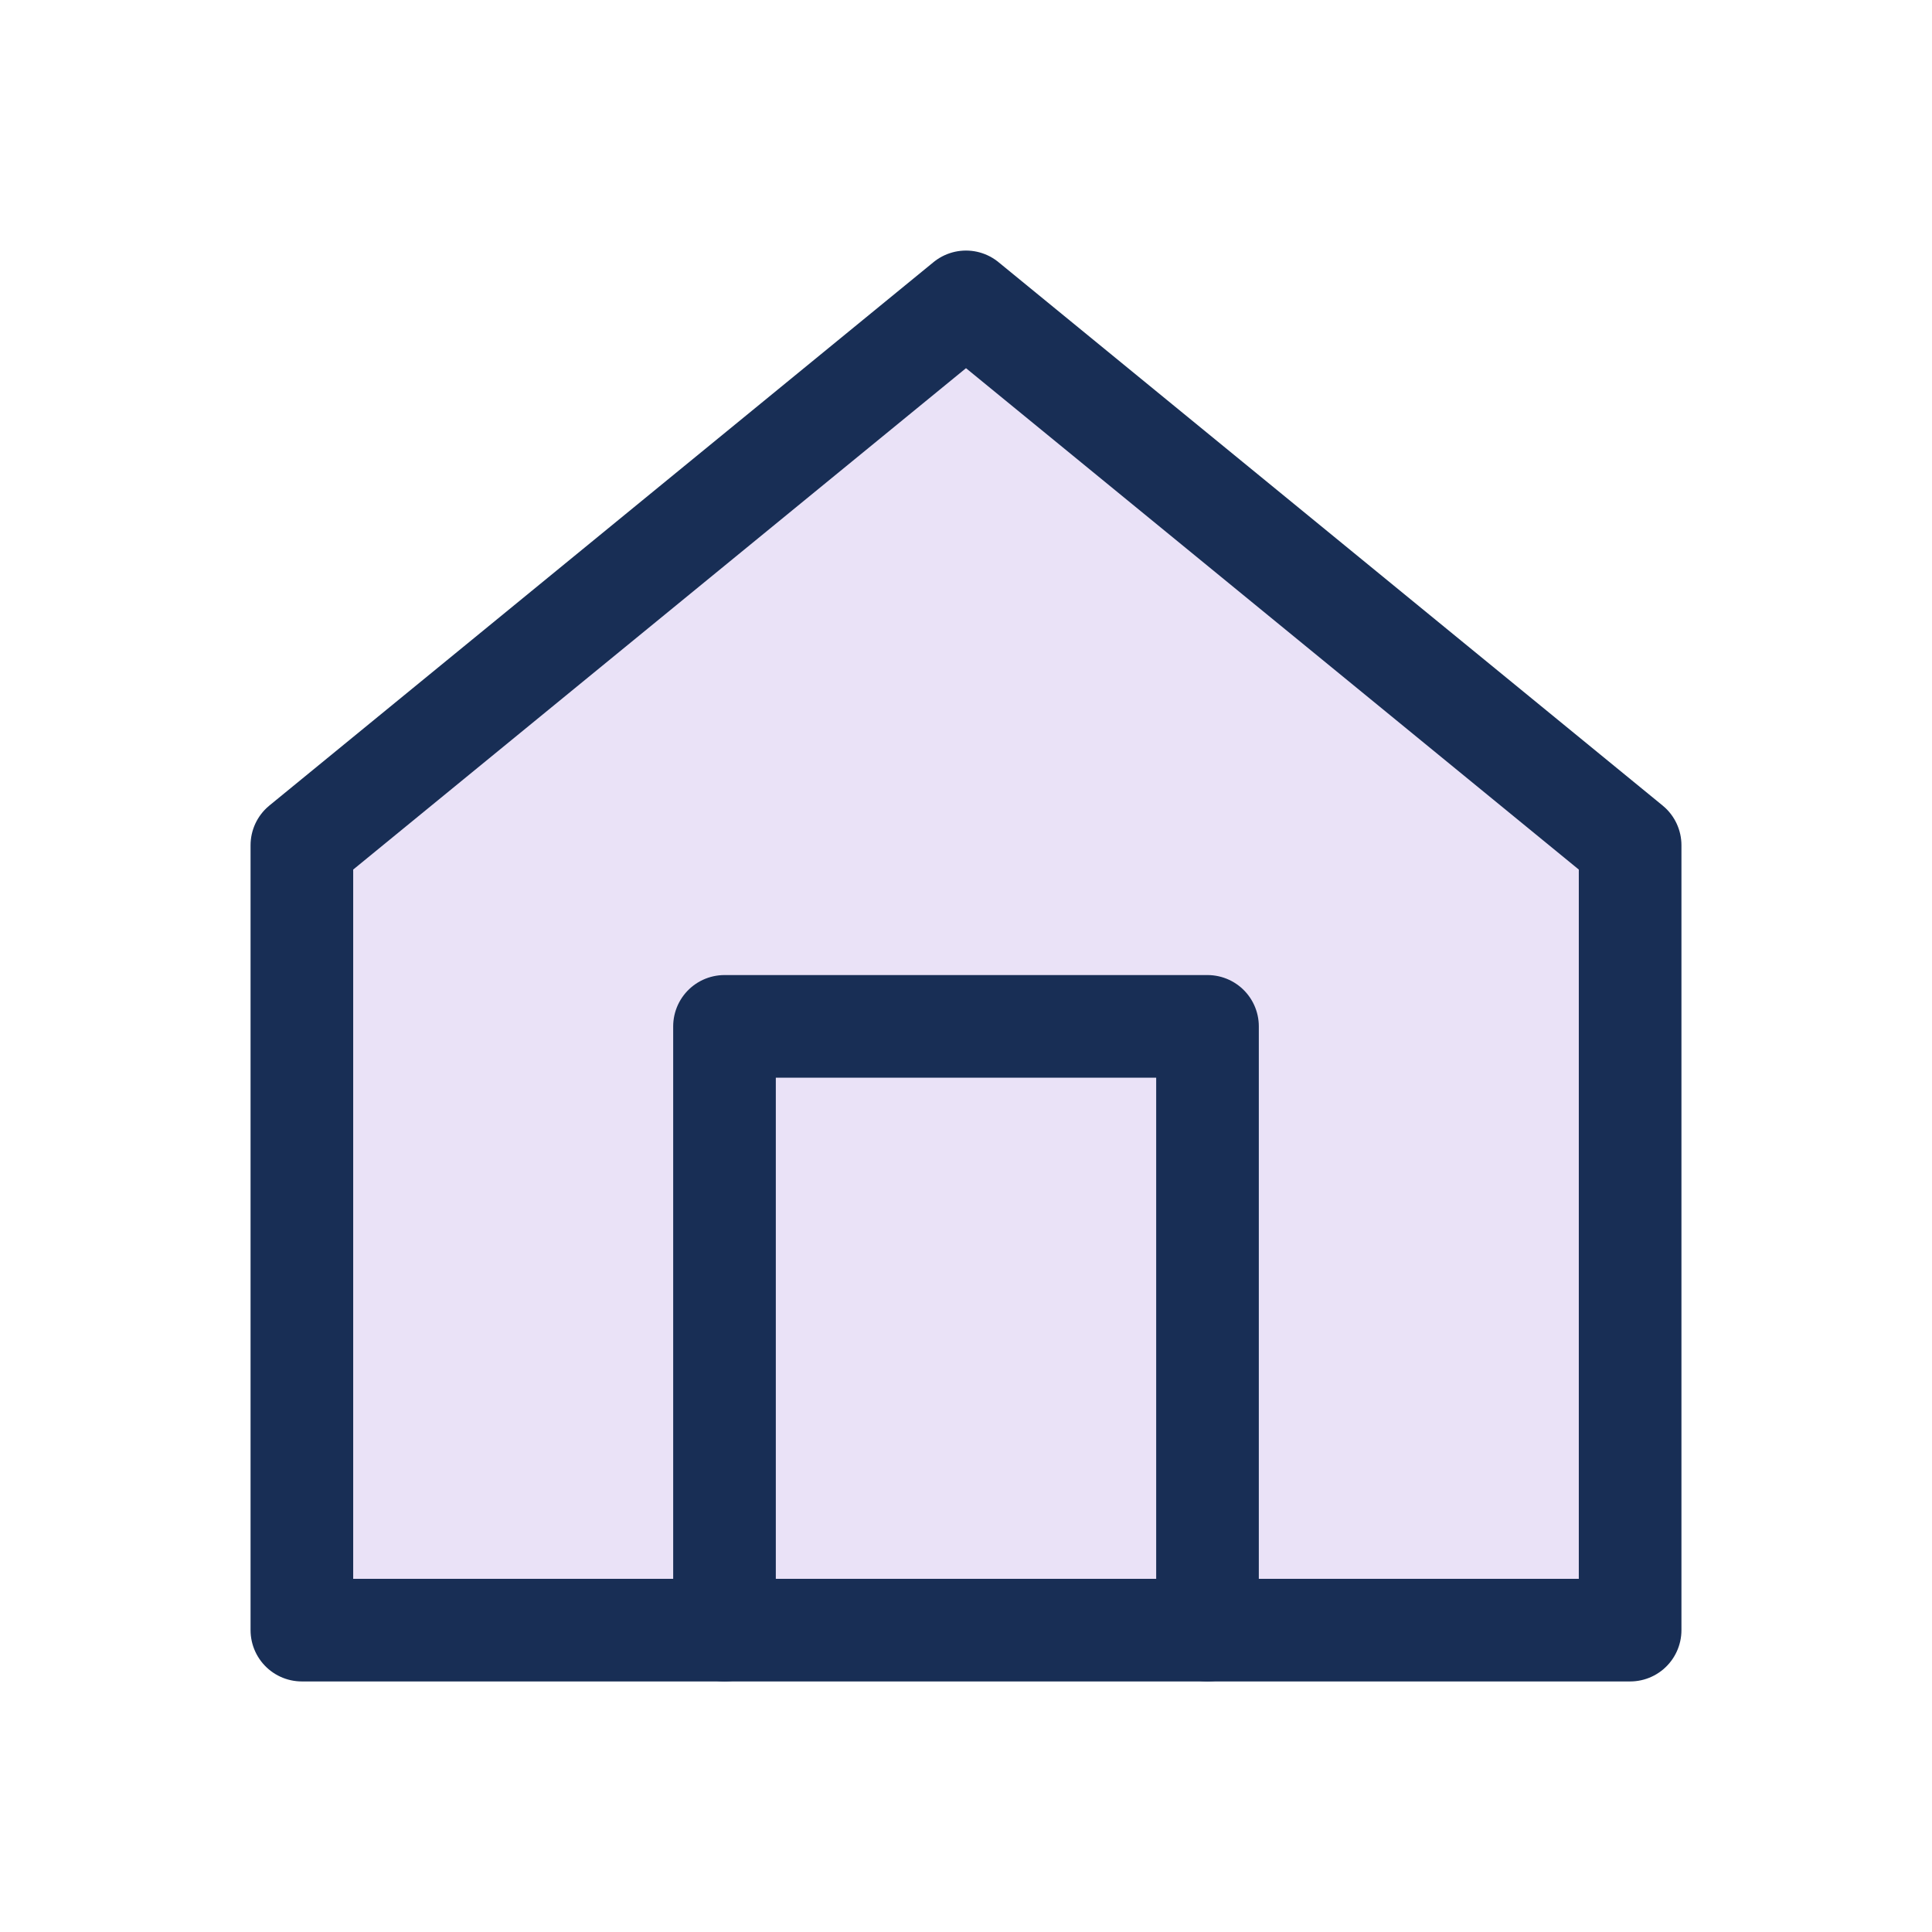
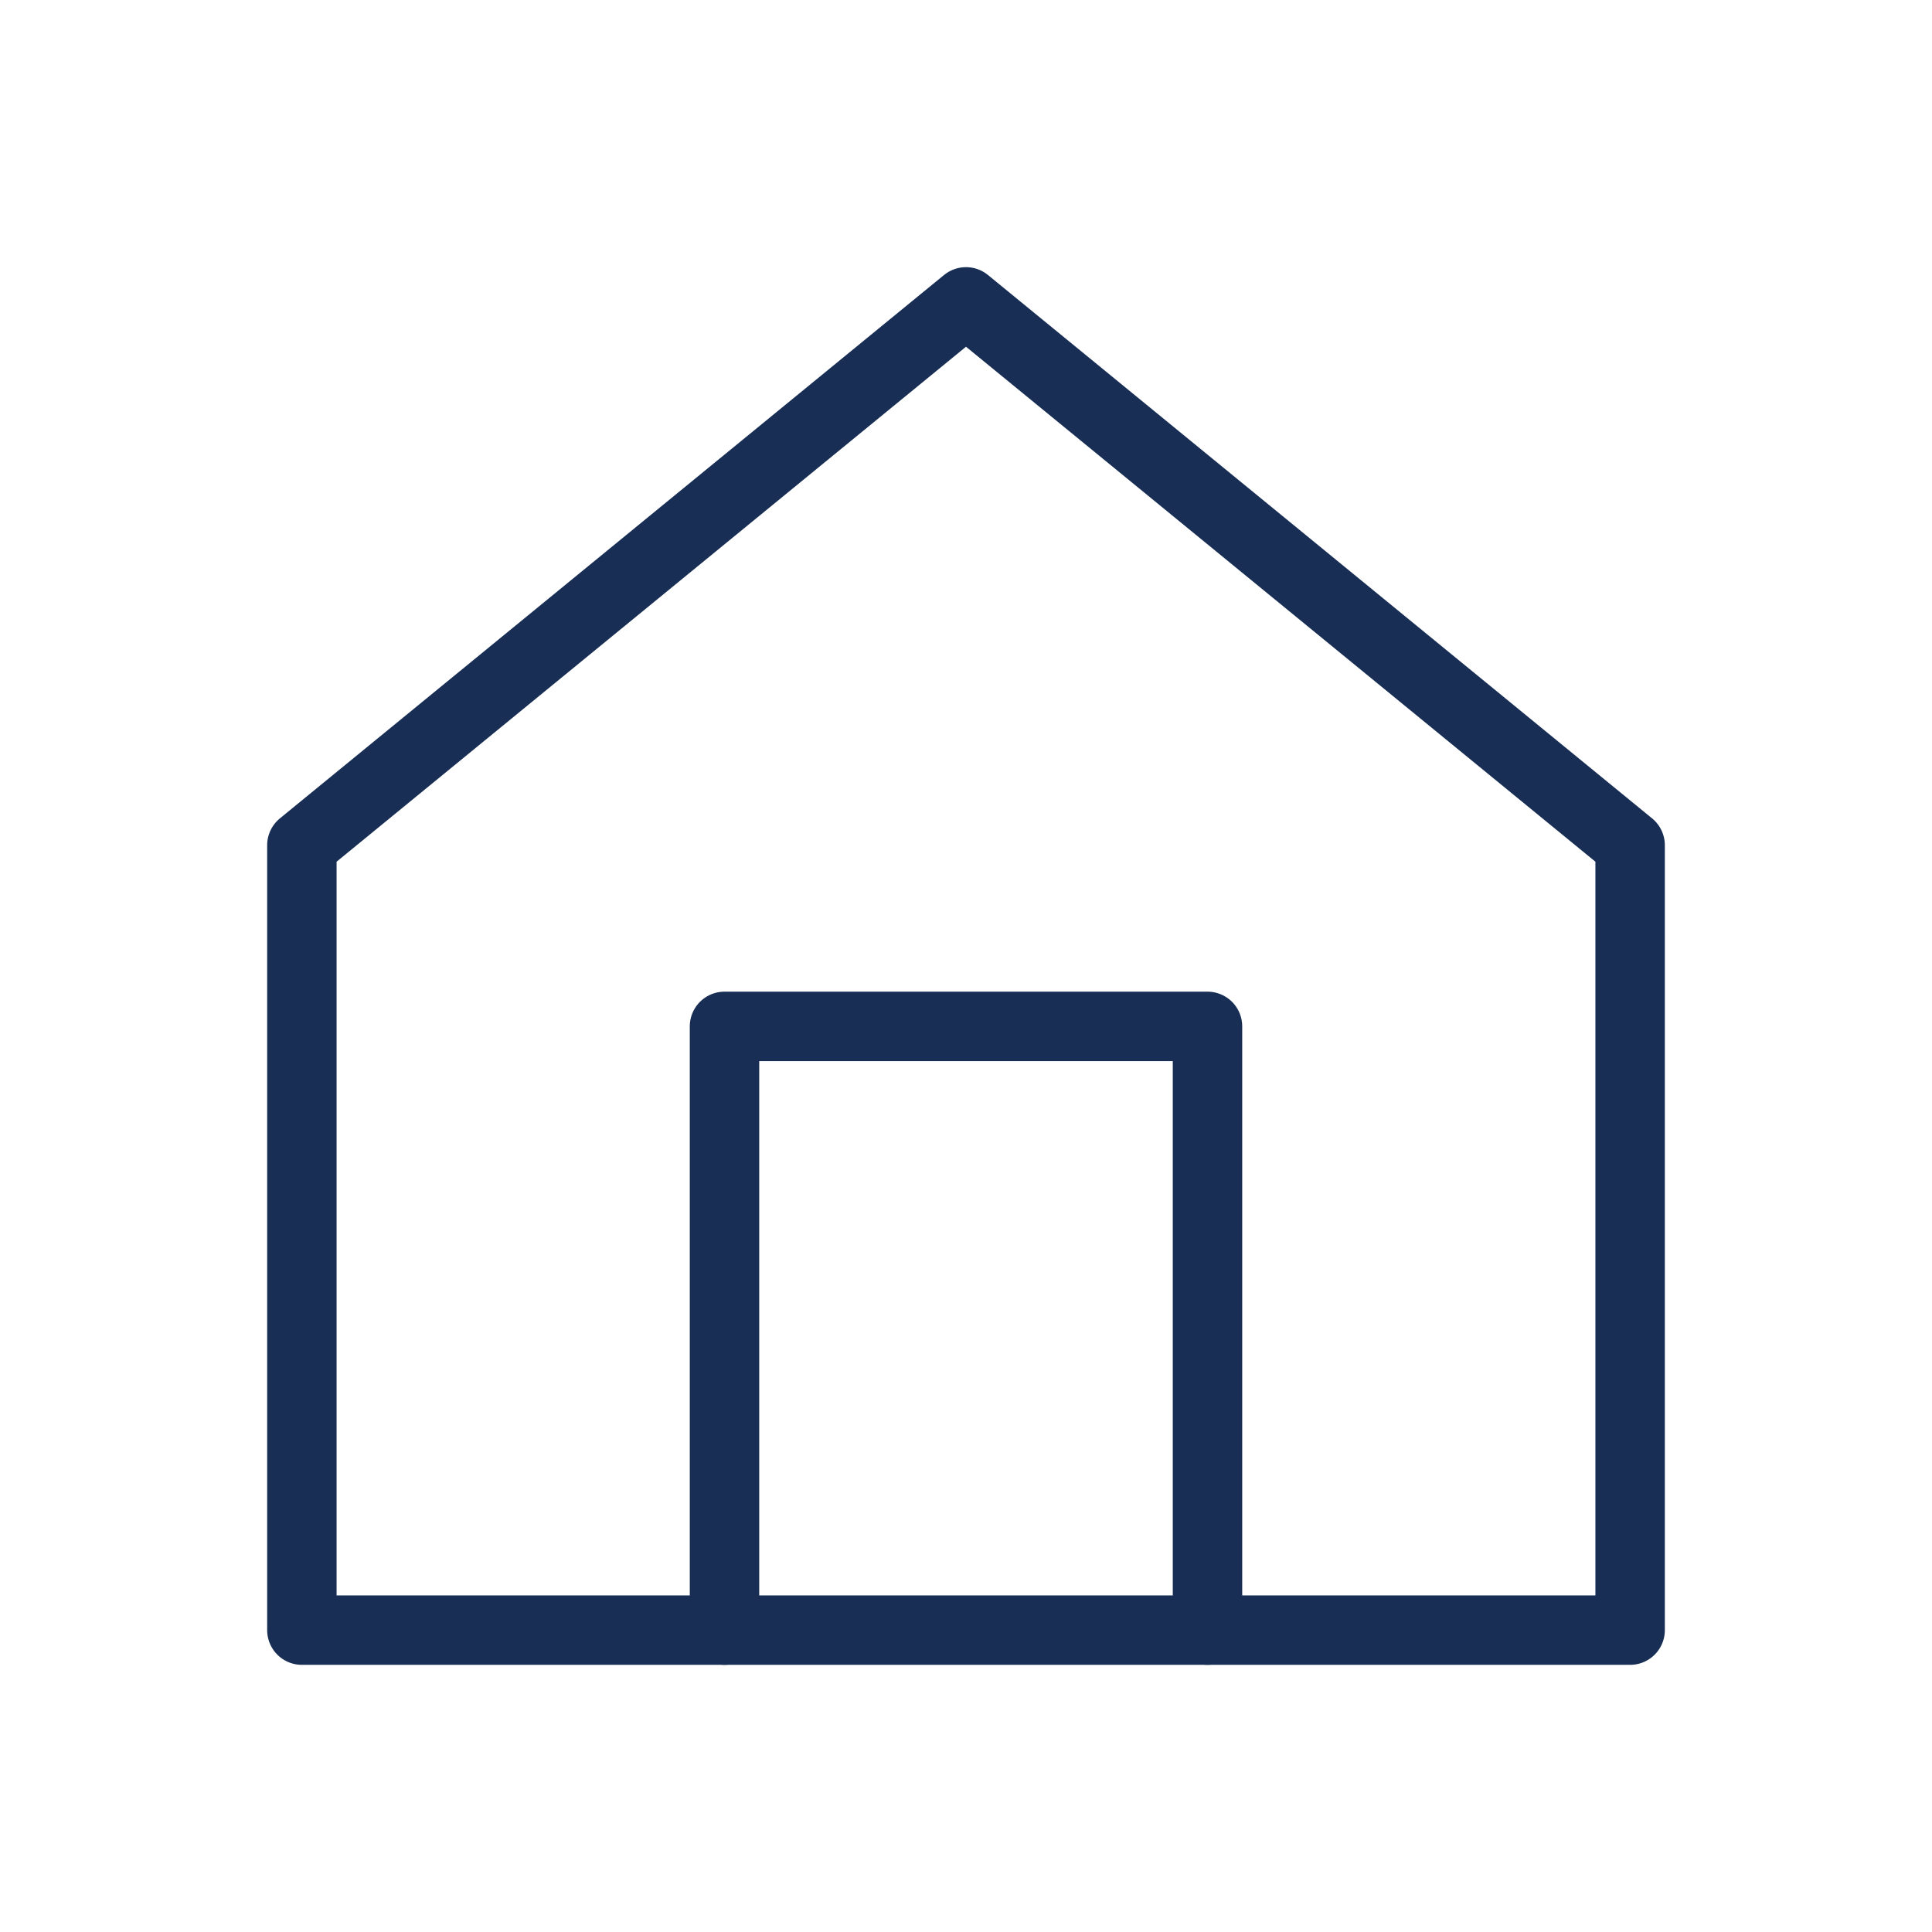
- <svg xmlns="http://www.w3.org/2000/svg" viewBox="0 0 32 32" fill="none" stroke="#182e55" stroke-width="1.7" stroke-linecap="round" stroke-linejoin="round">
-   <path d="m5 14 11-9 11 9v13H5Z" fill="#eae2f7" />
+ <svg xmlns="http://www.w3.org/2000/svg" viewBox="0 0 32 32" fill="none" stroke="#182e55" stroke-width="1.15" stroke-linecap="round" stroke-linejoin="round">
+   <path d="m5 14 11-9 11 9v13H5Z" fill="none" />
  <path d="M12 27V17h8v10" />
</svg>
